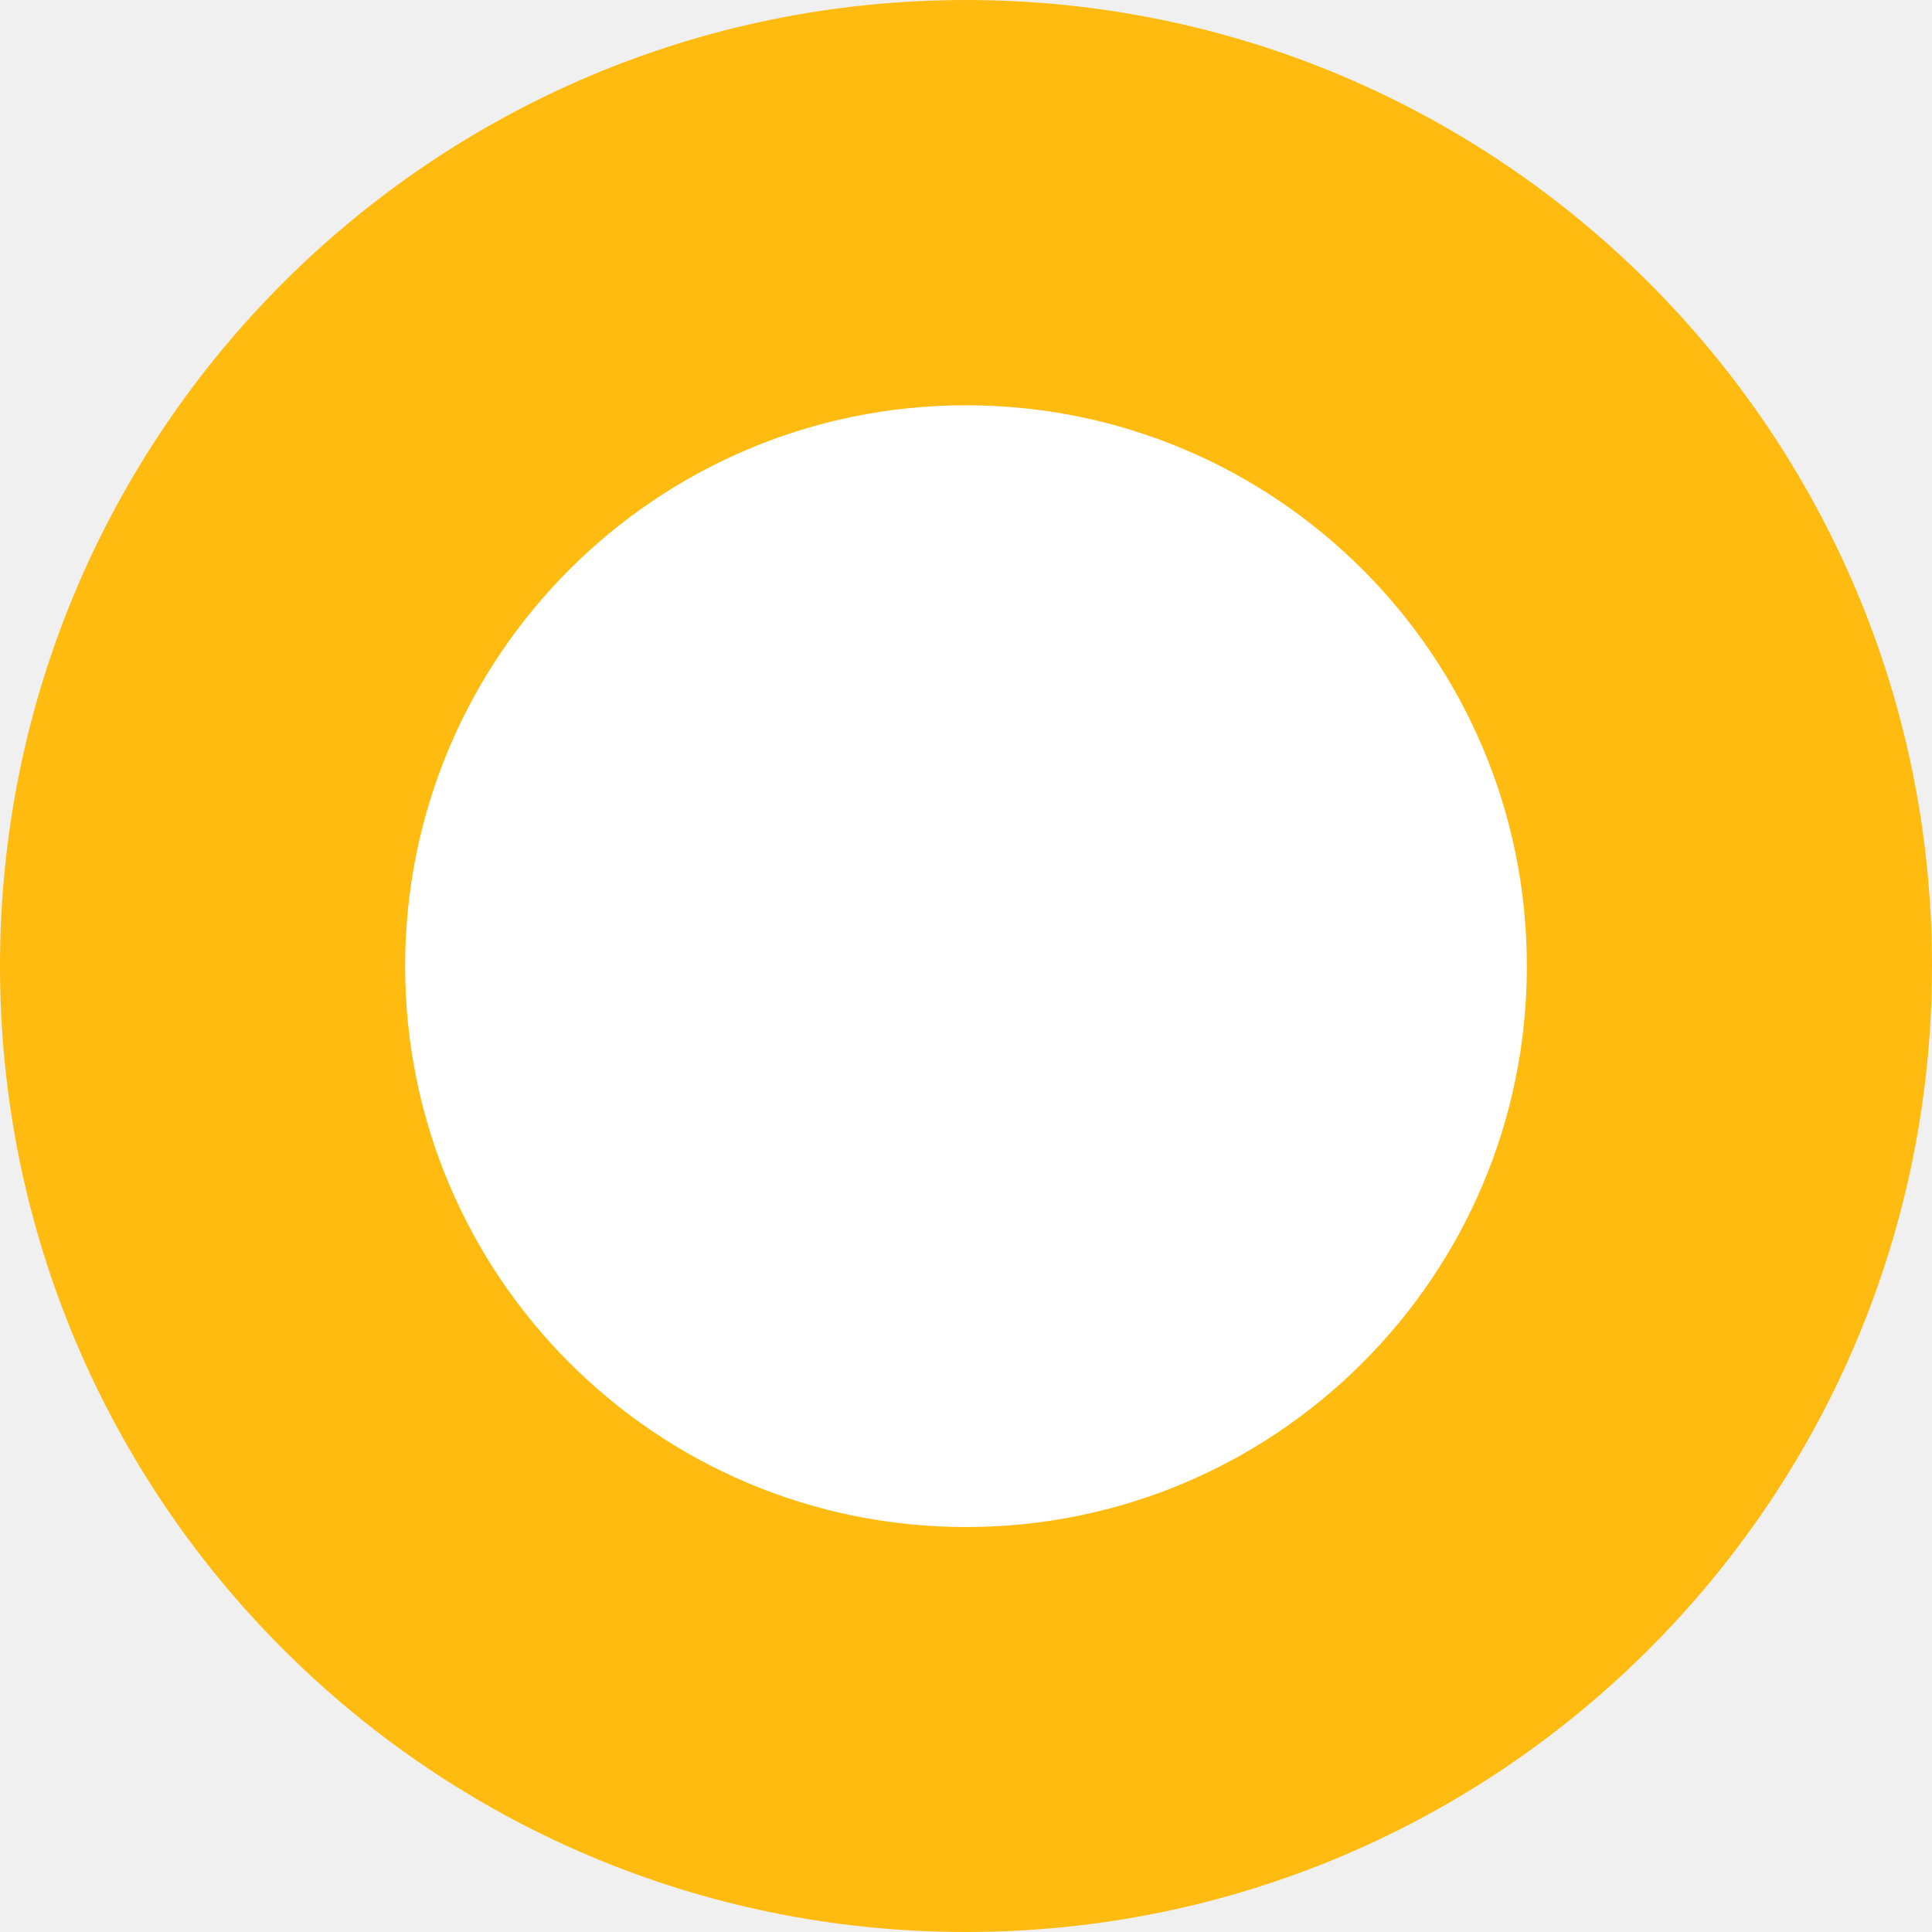
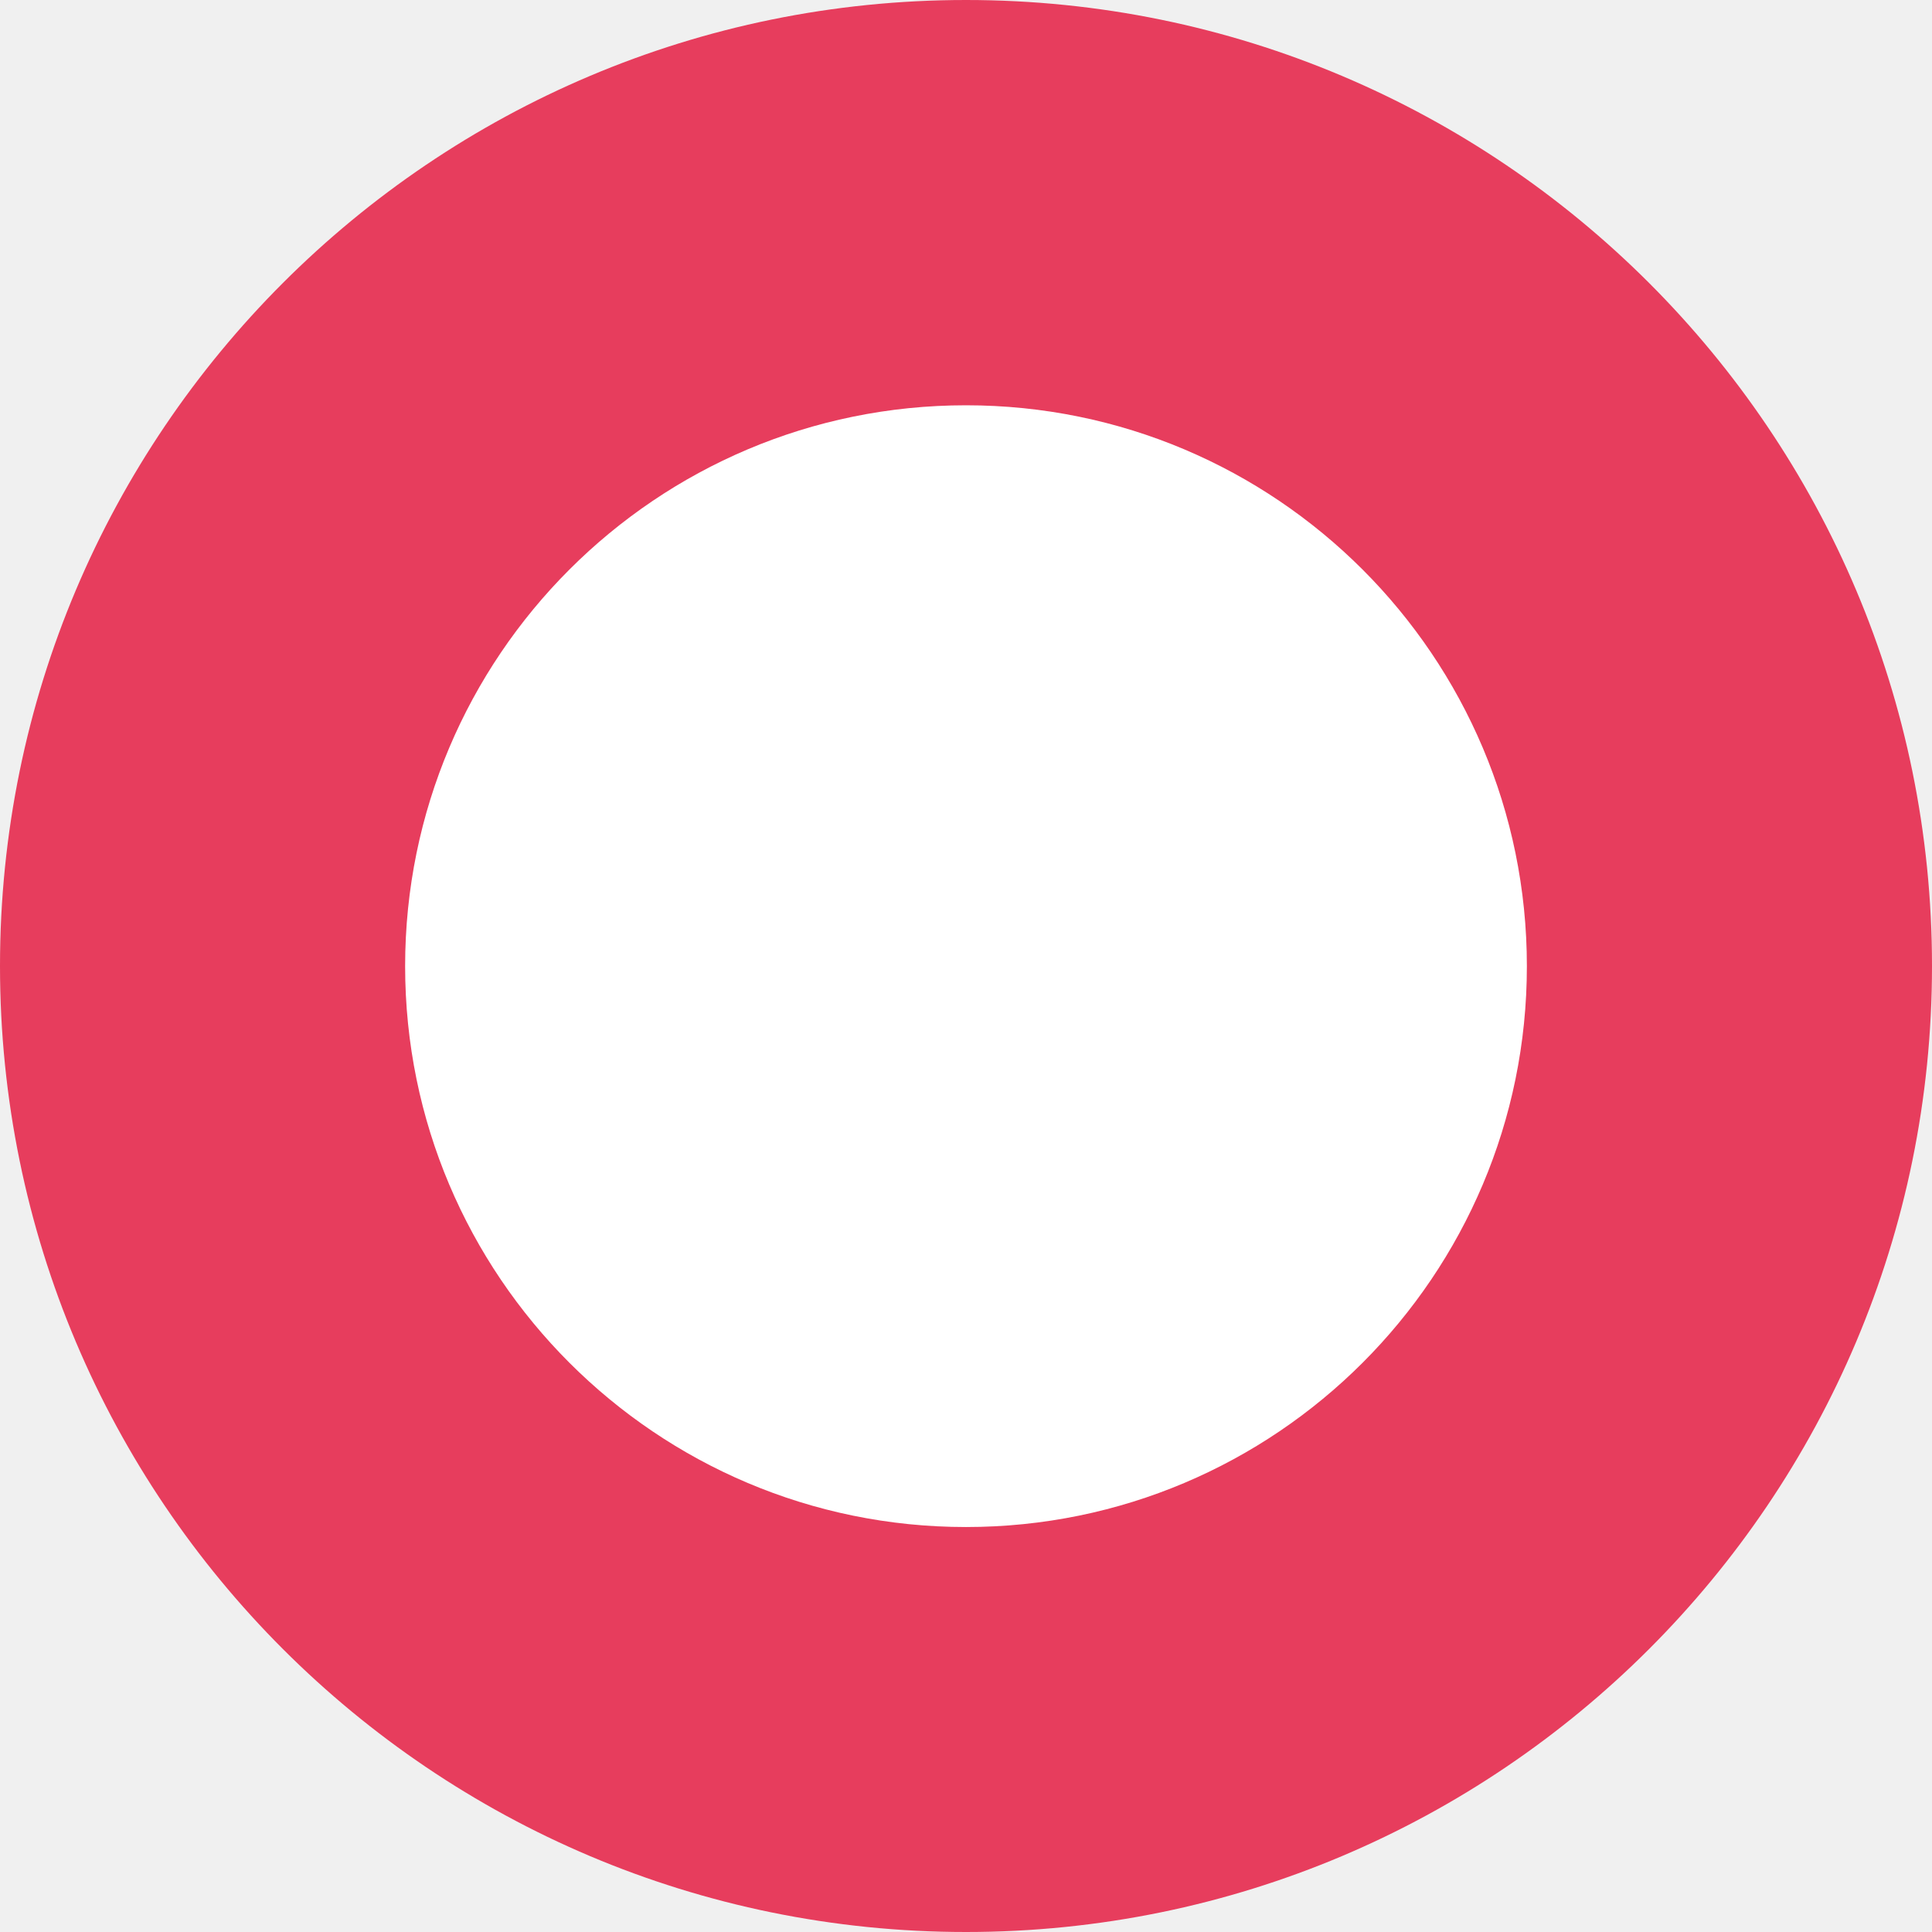
<svg xmlns="http://www.w3.org/2000/svg" viewBox="795 7177 13 13">
  <defs>
    <style>
      .cls-1 {
-         fill: #ffbb10;
+         fill: #E73D5D;
      }

      .cls-2 {
        fill: #fff;
      }
    </style>
  </defs>
  <g id="Group_974" data-name="Group 974" transform="translate(592 175)">
    <path id="Path_1274" data-name="Path 1274" class="cls-1" d="M6.5,0A6.5,6.5,0,1,1,0,6.5,6.5,6.5,0,0,1,6.5,0Z" transform="translate(203 7002)" />
    <path id="Path_1275" data-name="Path 1275" class="cls-2" d="M3.774,0A3.774,3.774,0,1,1,0,3.774,3.774,3.774,0,0,1,3.774,0Z" transform="translate(205.726 7004.727)" />
  </g>
</svg>
